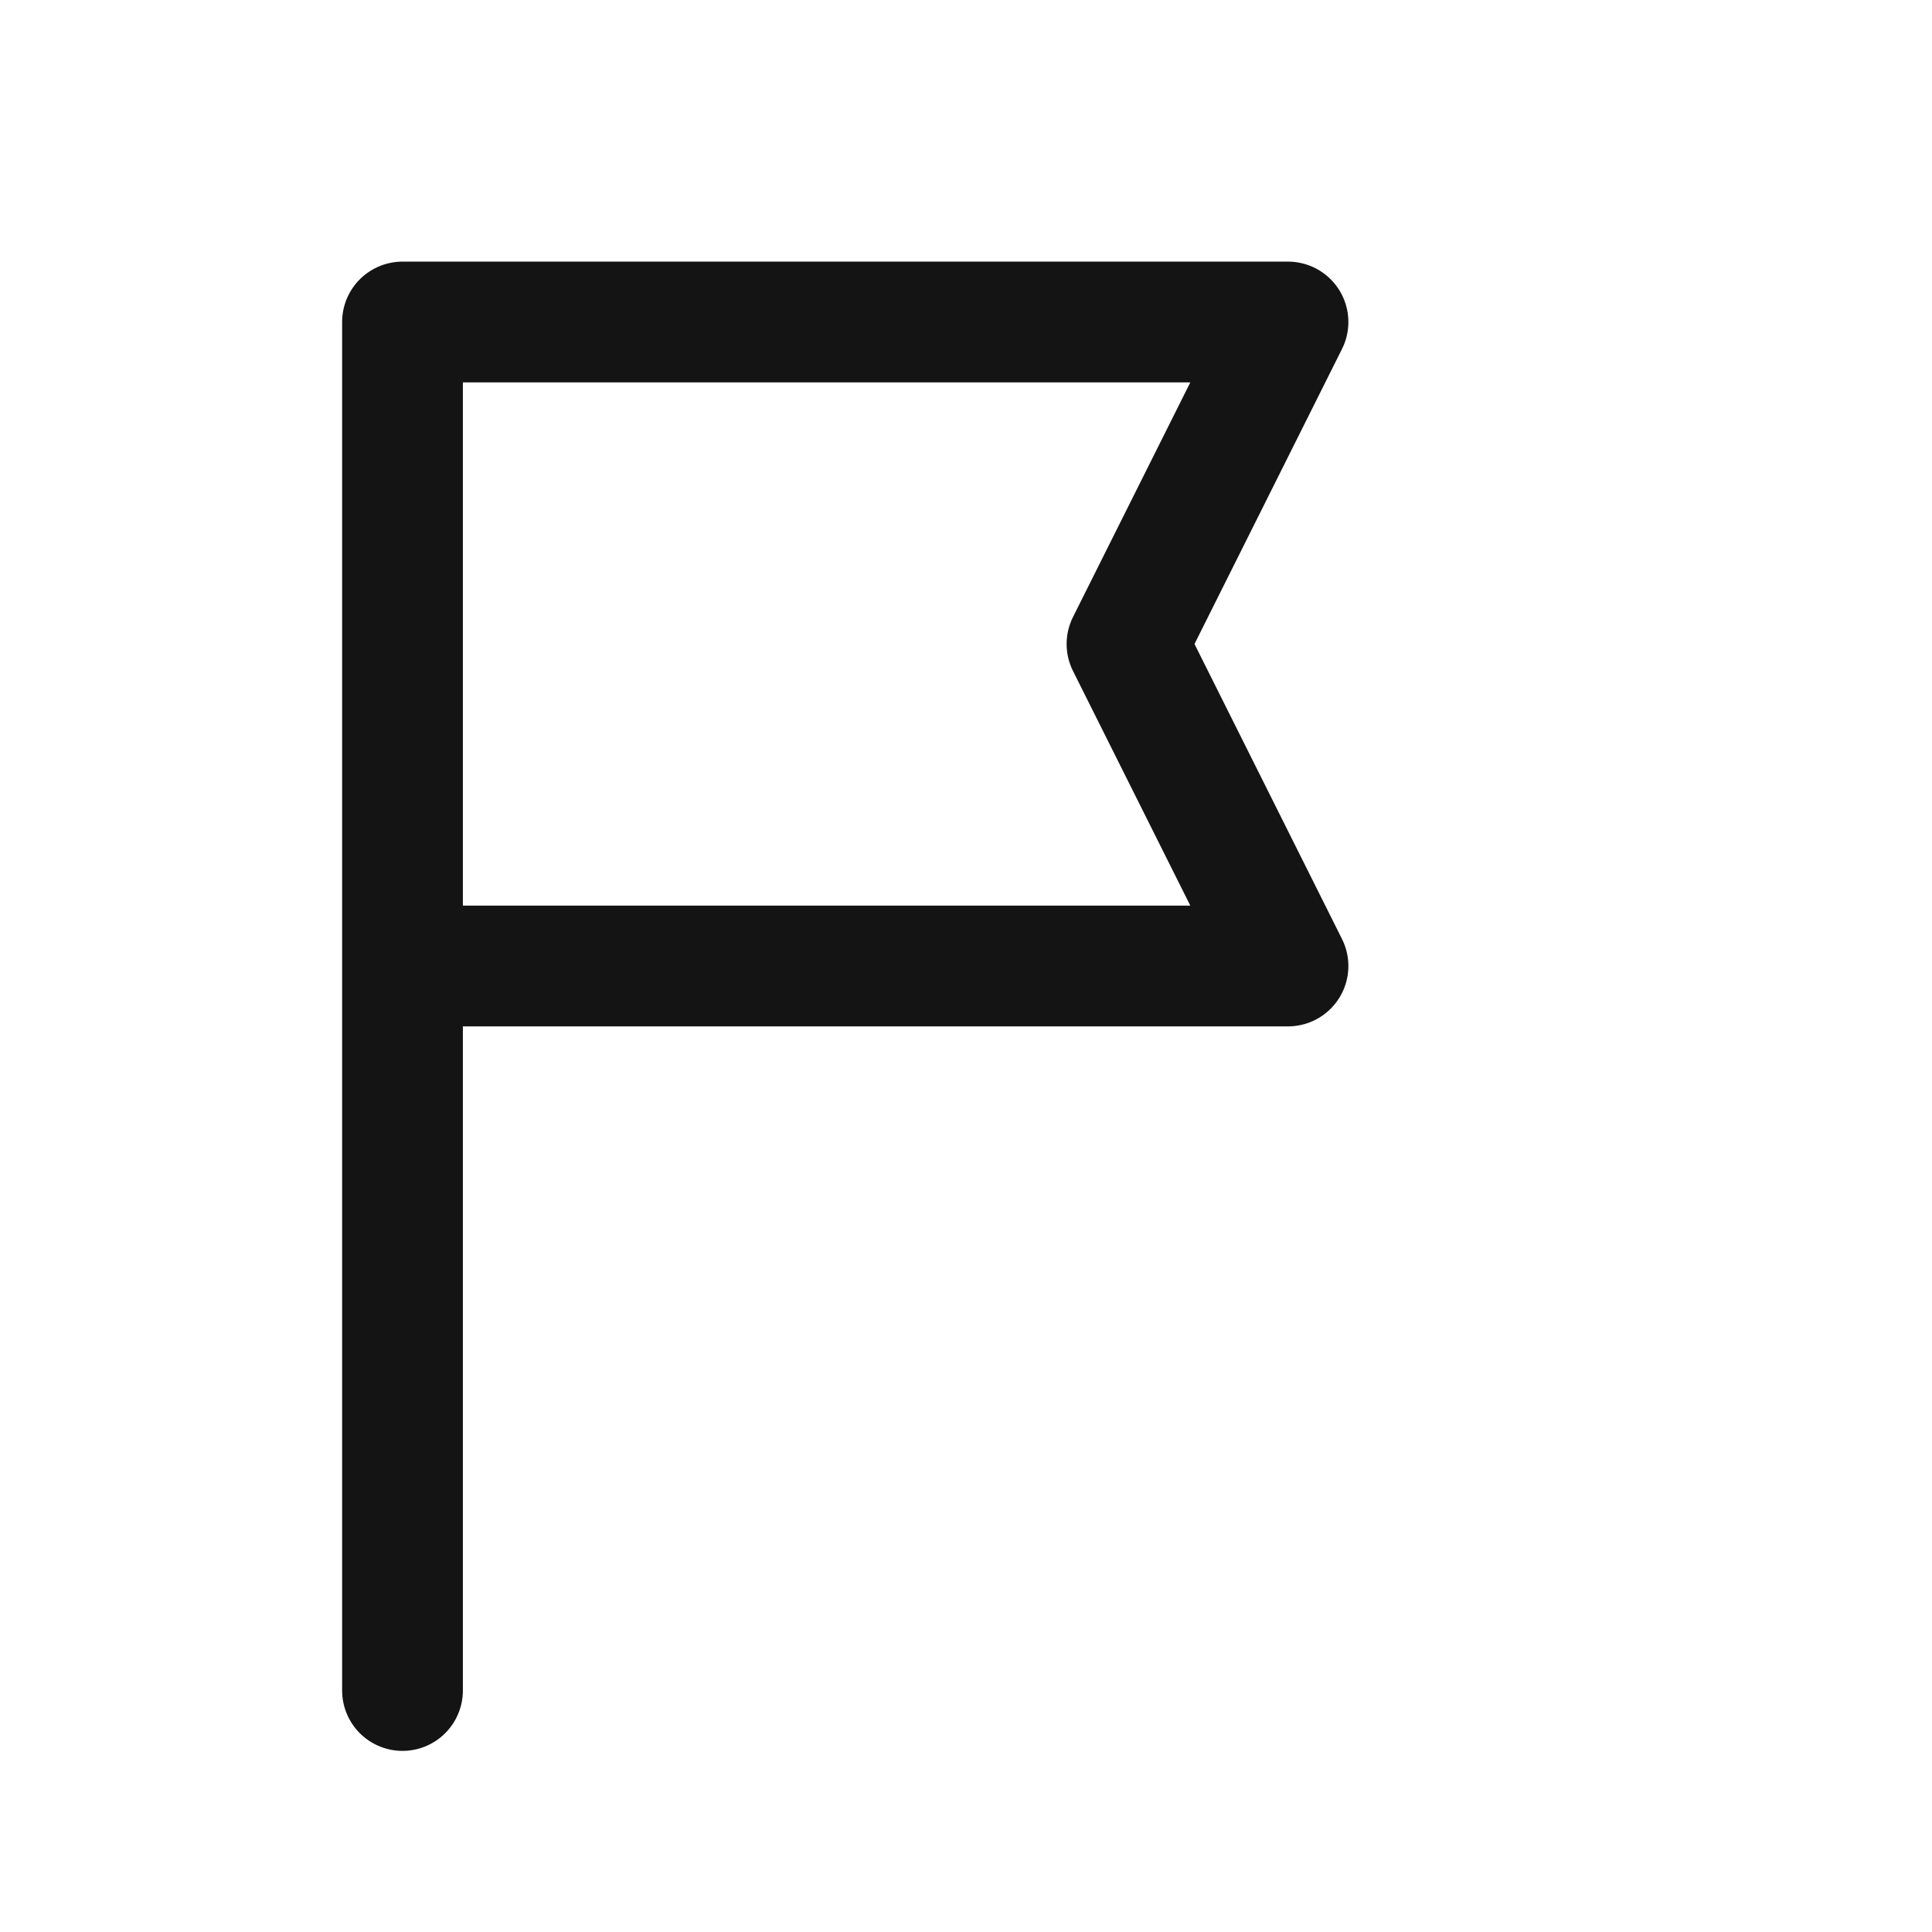
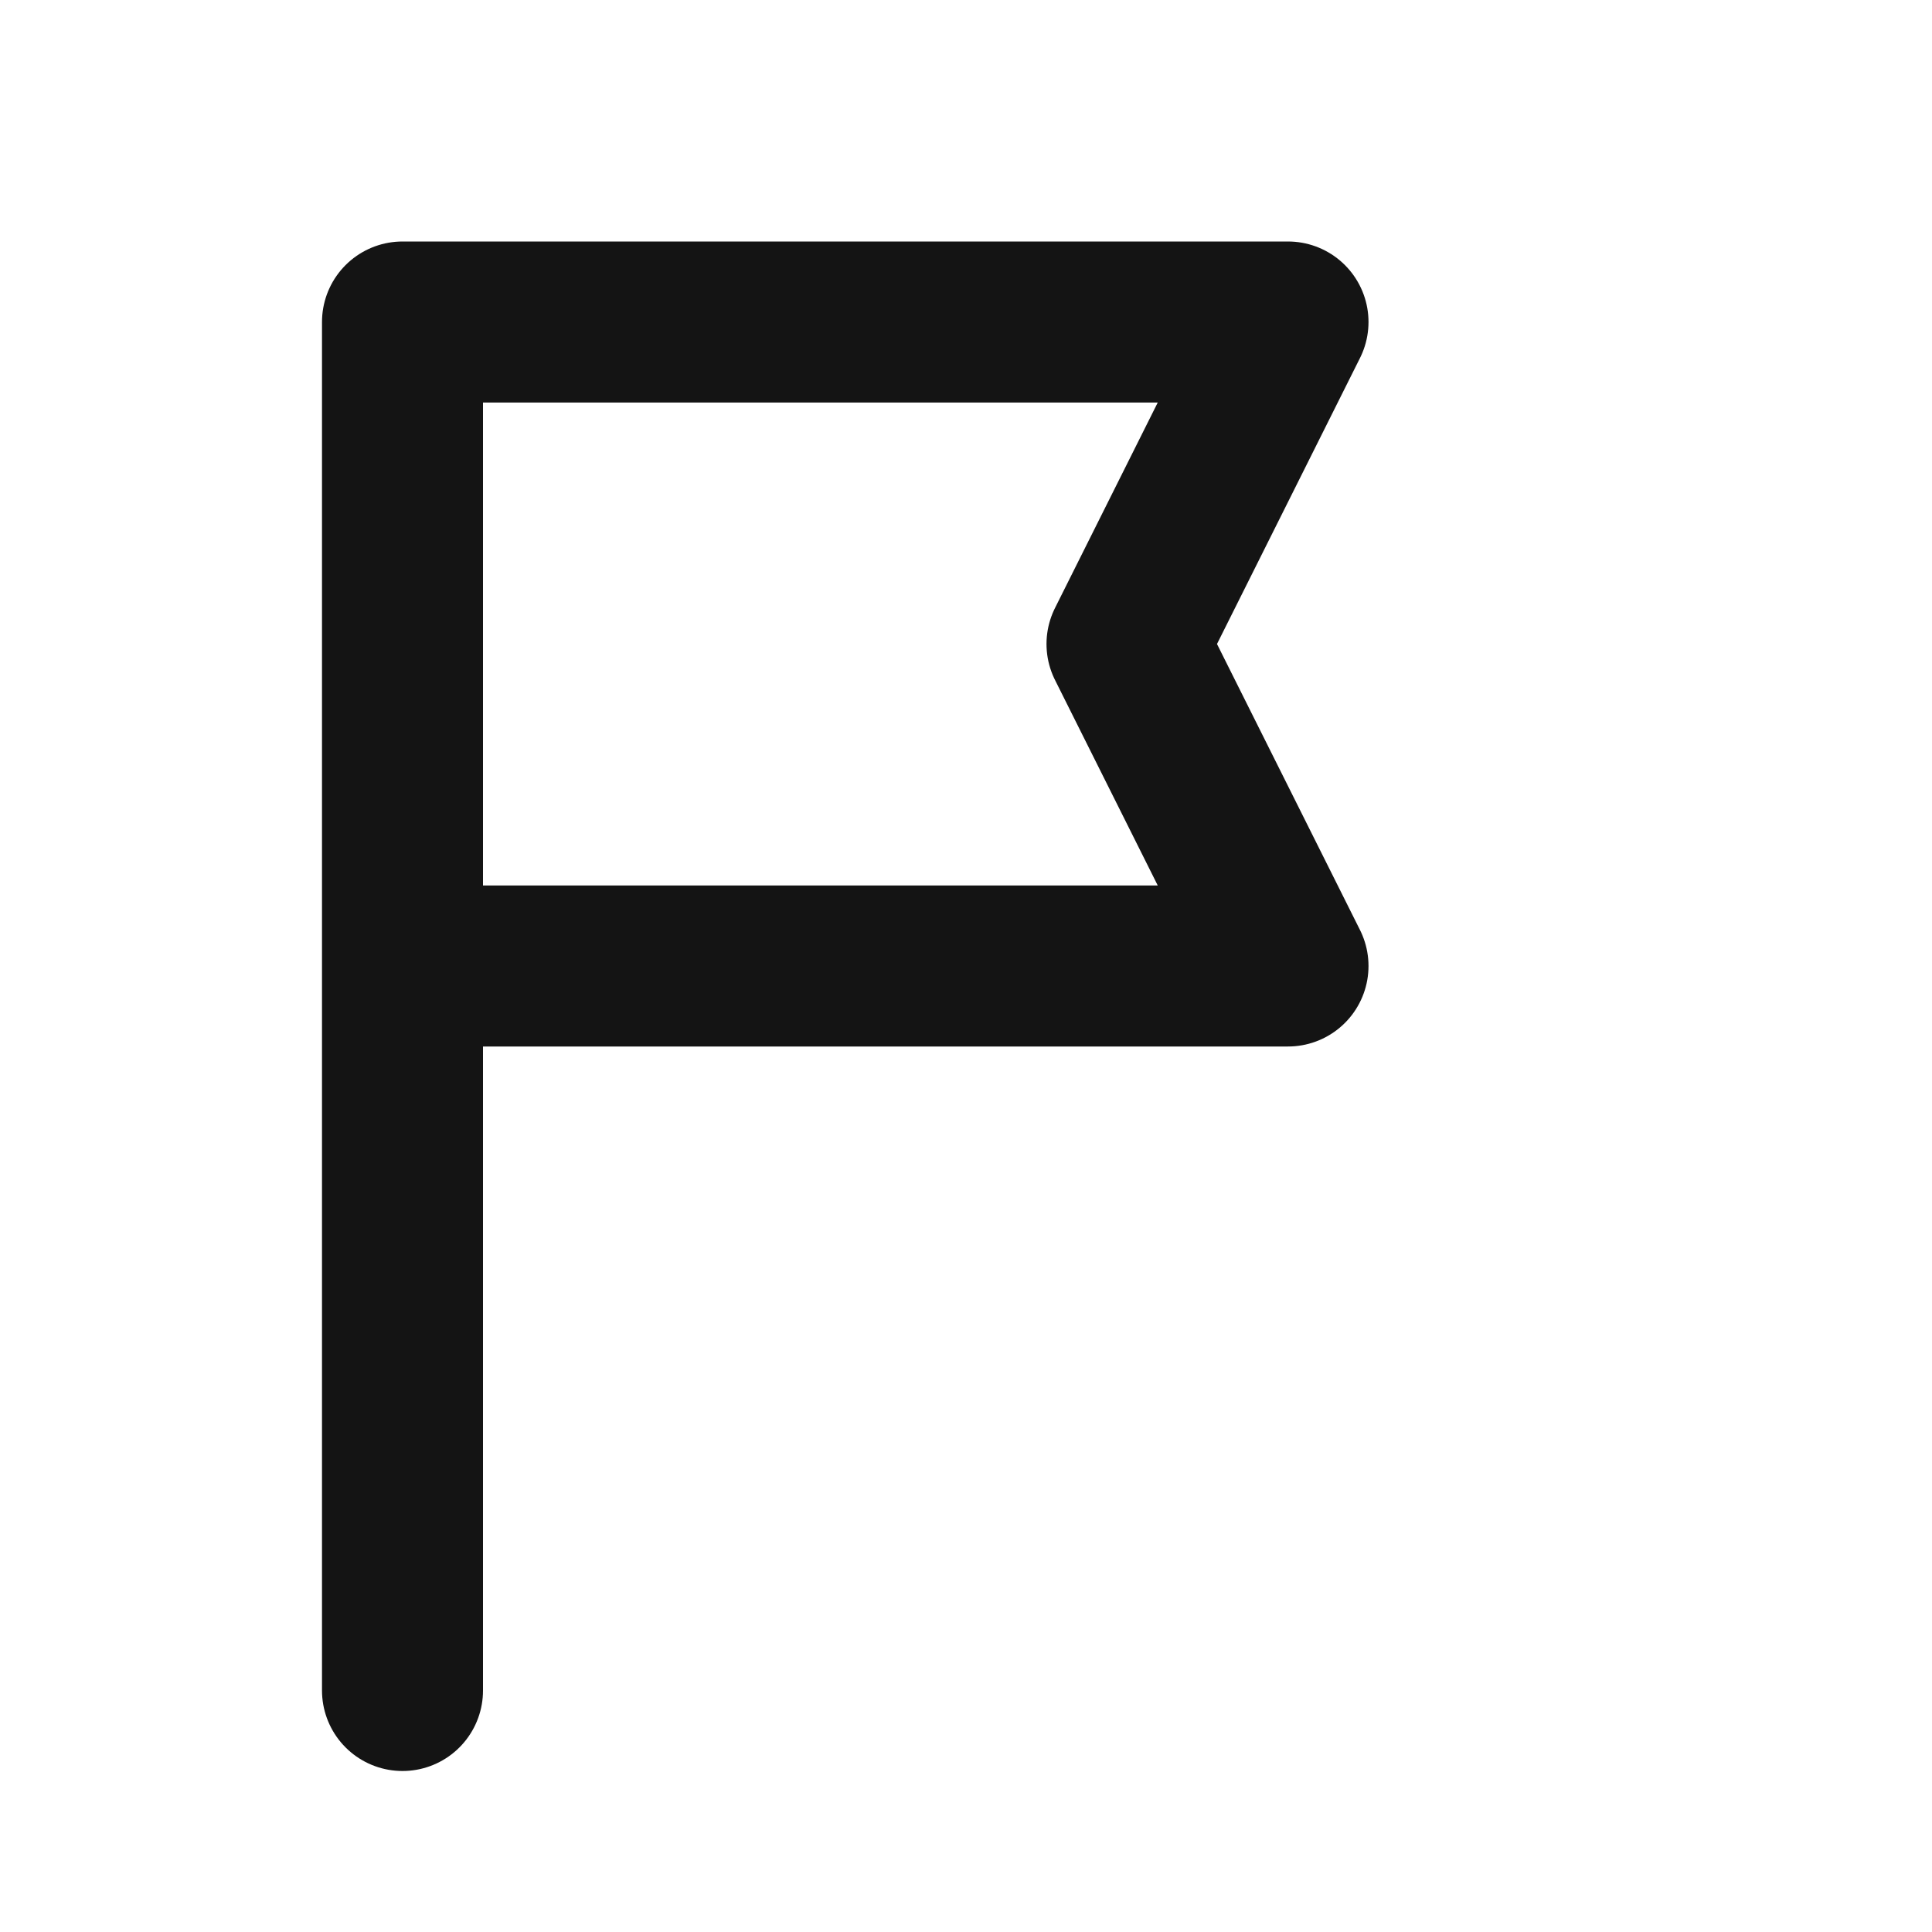
<svg xmlns="http://www.w3.org/2000/svg" viewBox="0 0 24 24">
-   <path d="M5 21 V4 M5 4 h11 l-2 4 l2 4 H5" fill="none" stroke="#141414" stroke-width="1.5" stroke-linecap="round" stroke-linejoin="round" />
+   <path d="M5 21 V4 M5 4 h11 l-2 4 l2 4 H5" fill="none" stroke="#141414" stroke-width="2.0" stroke-linecap="round" stroke-linejoin="round" />
</svg>
